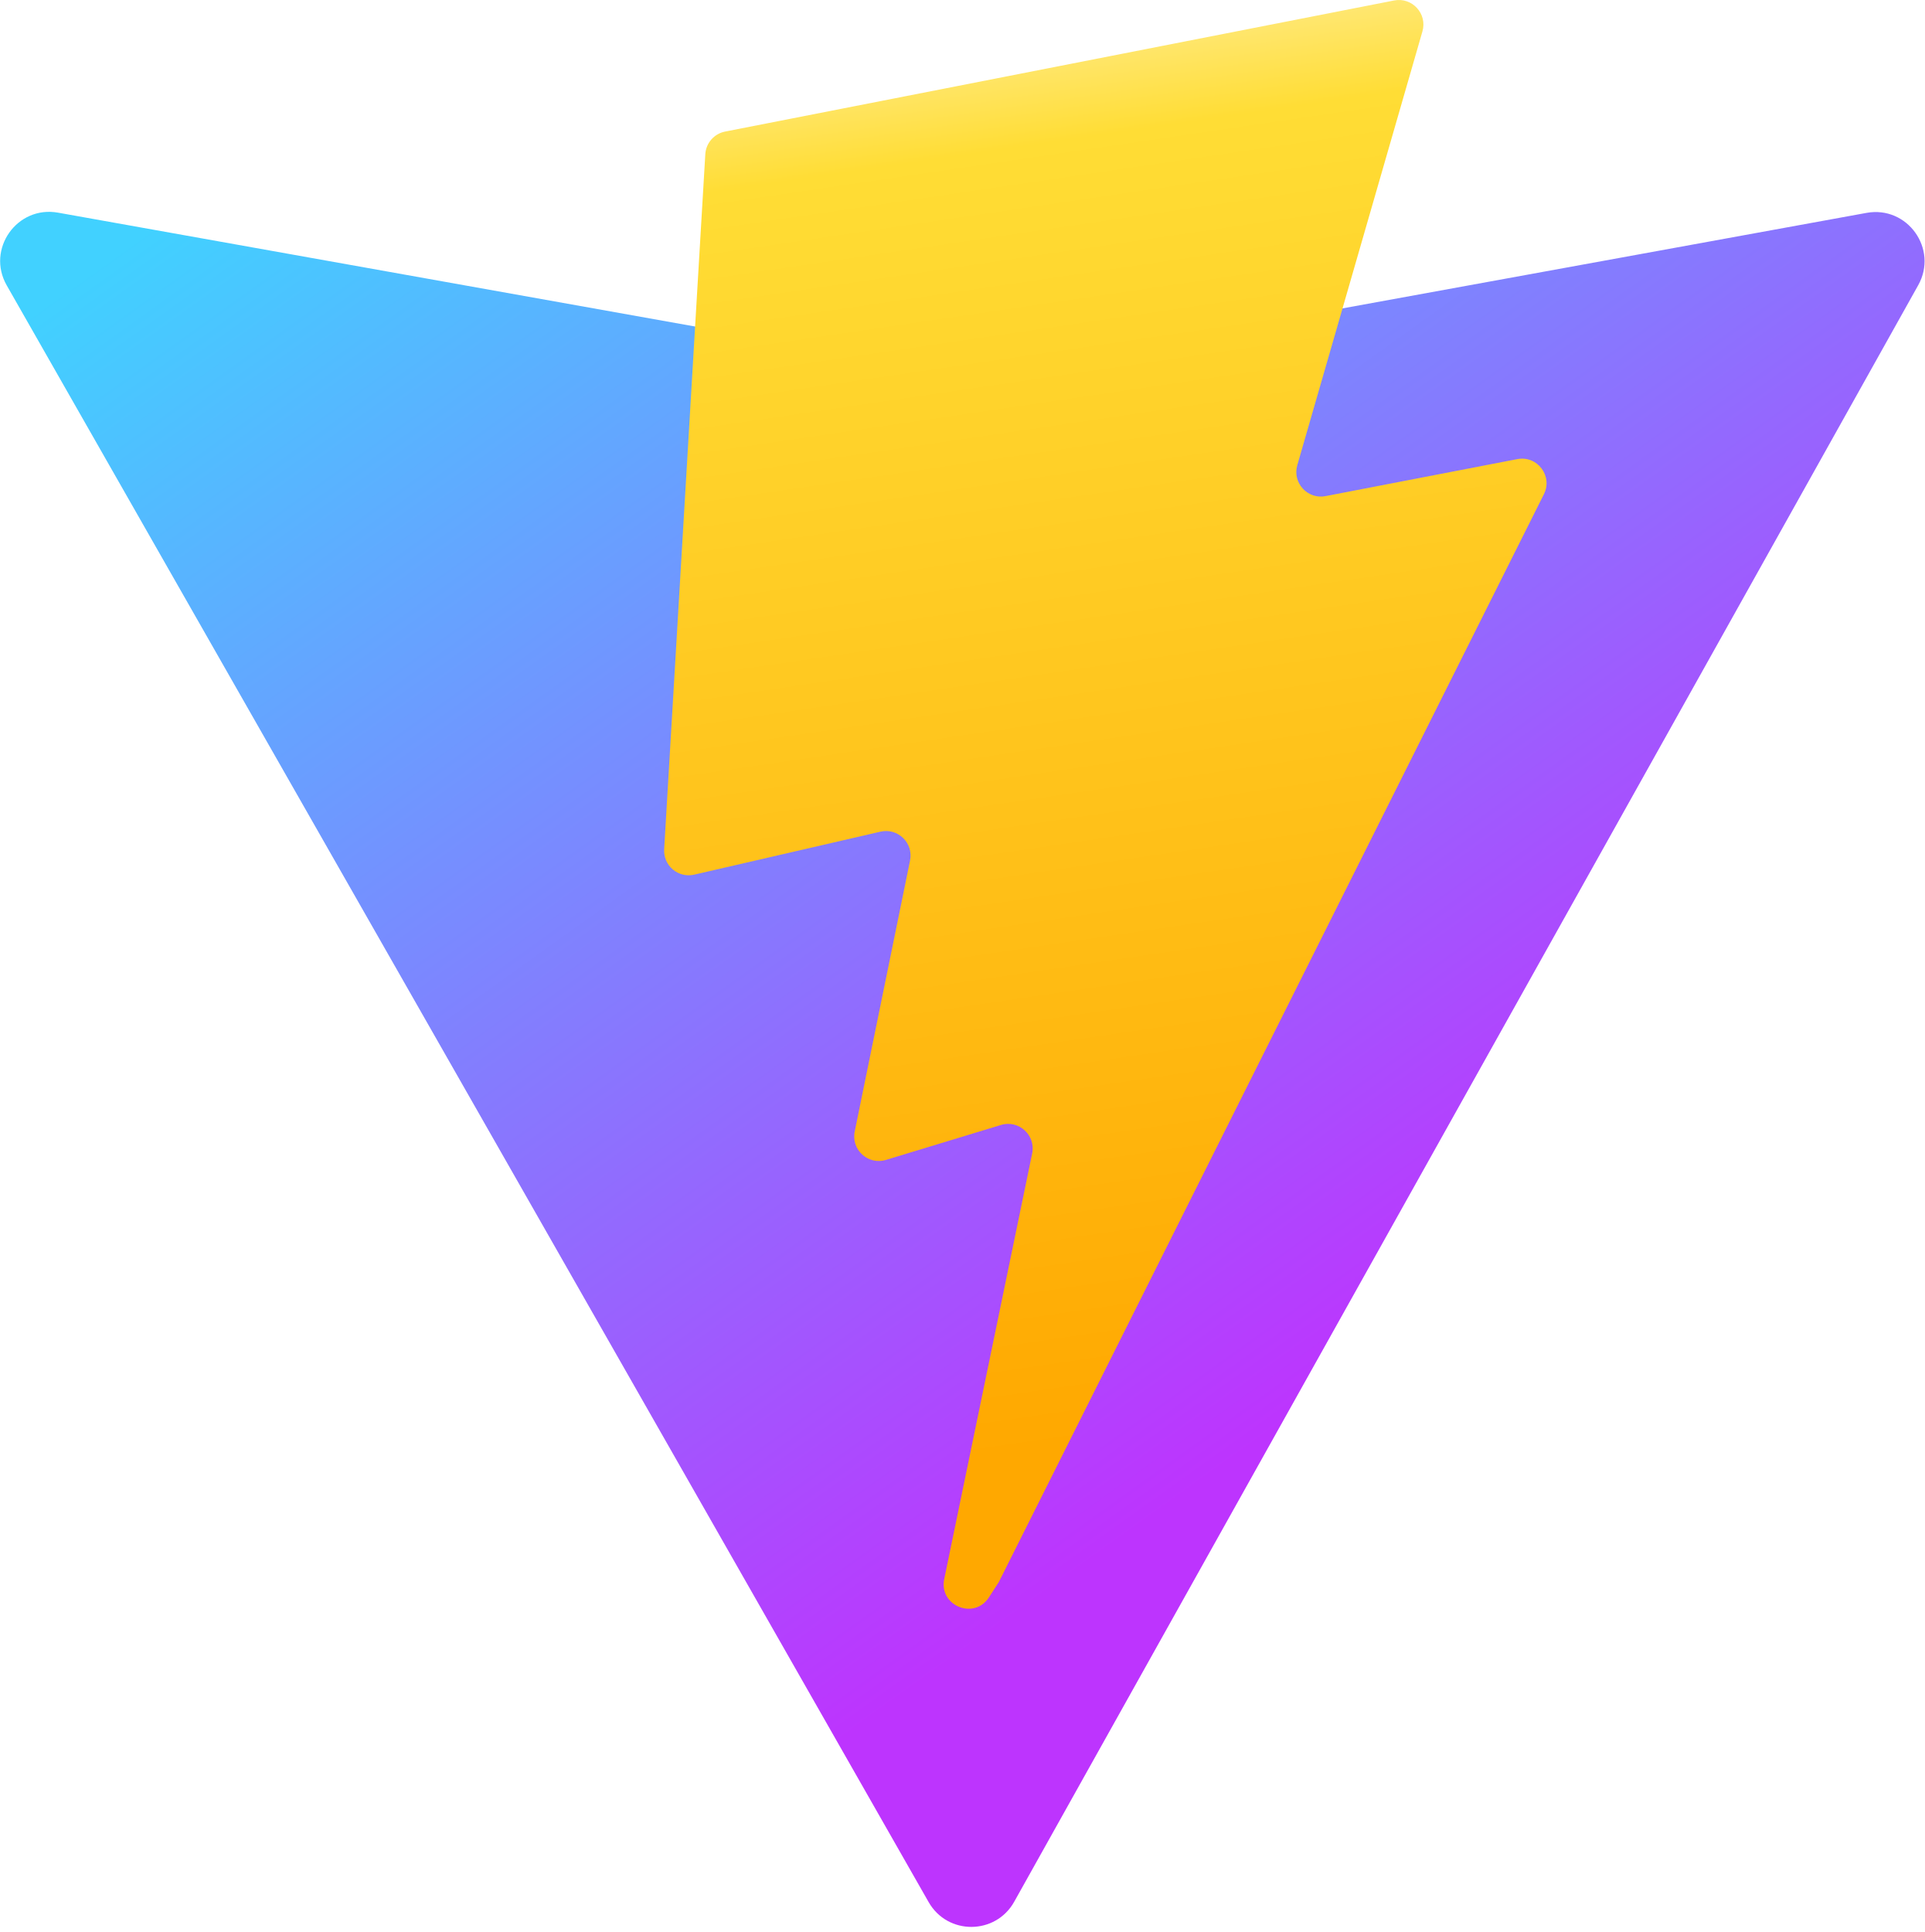
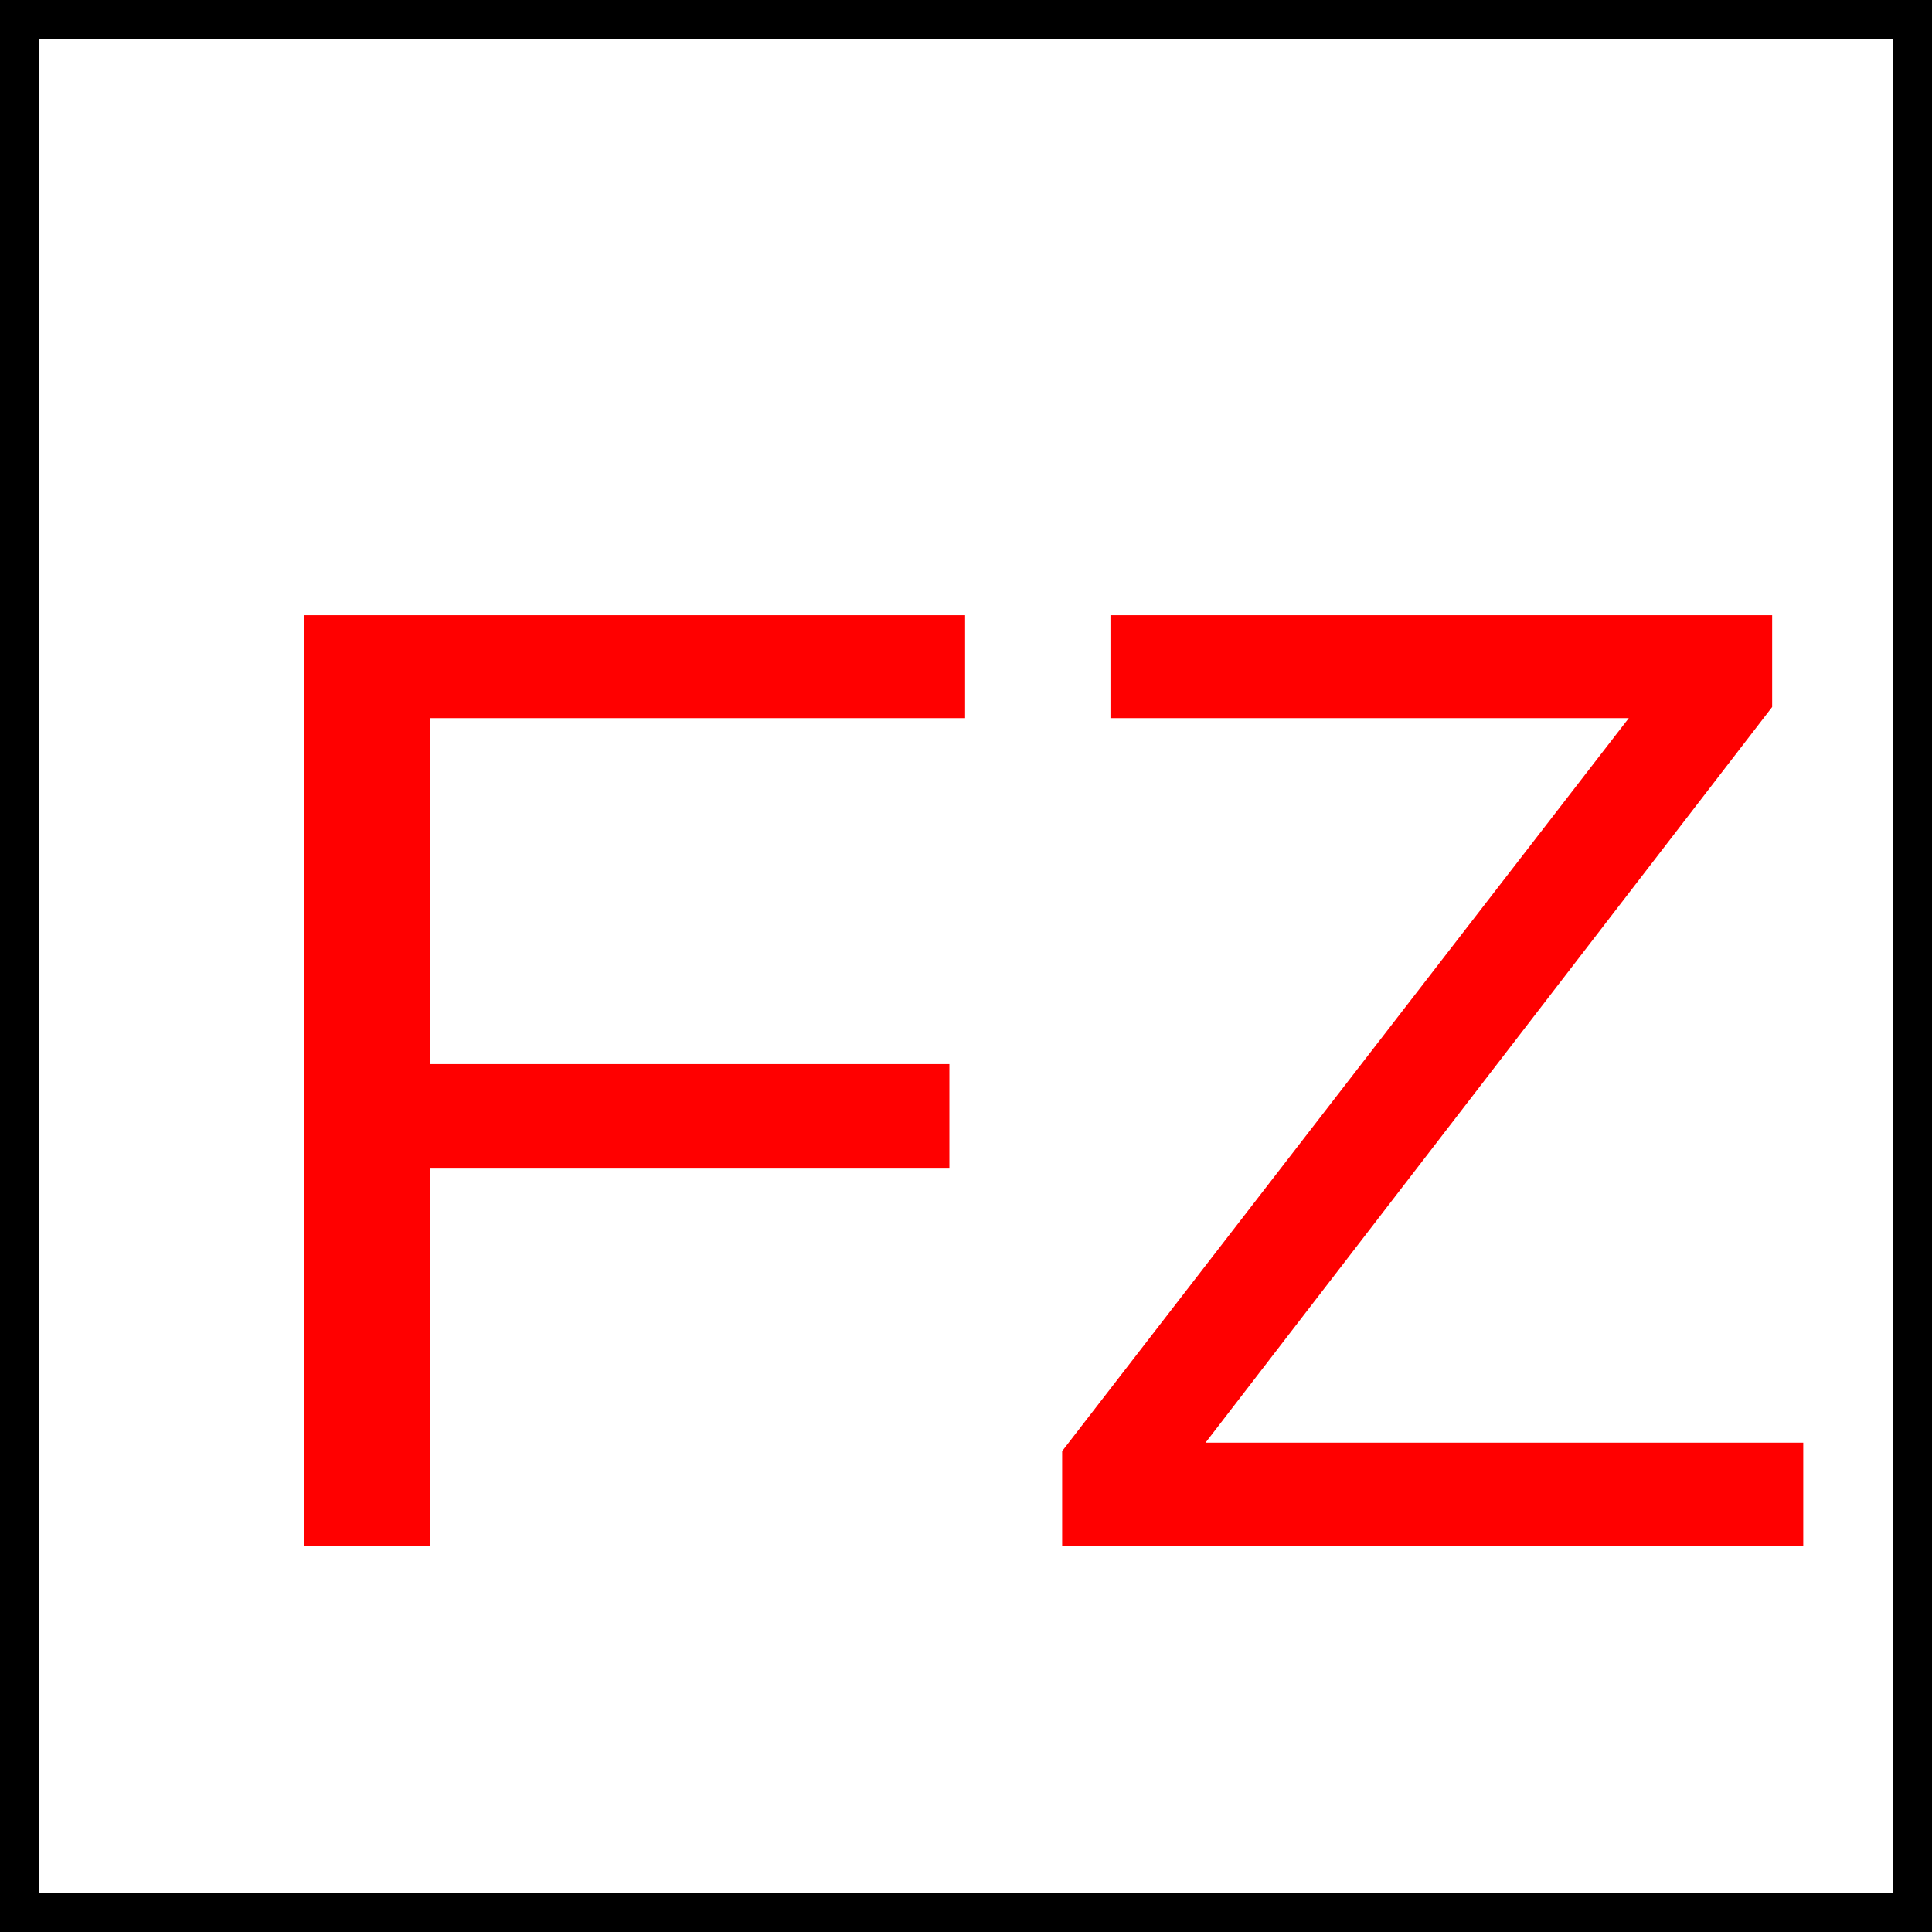
- <svg xmlns="http://www.w3.org/2000/svg" aria-hidden="true" role="img" class="iconify iconify--logos" width="31.88" height="32" preserveAspectRatio="xMidYMid meet" viewBox="0 0 256 257">
-   <defs>
-     <linearGradient id="IconifyId1813088fe1fbc01fb466" x1="-.828%" x2="57.636%" y1="7.652%" y2="78.411%">
-       <stop offset="0%" stop-color="#41D1FF" />
-       <stop offset="100%" stop-color="#BD34FE" />
-     </linearGradient>
-     <linearGradient id="IconifyId1813088fe1fbc01fb467" x1="43.376%" x2="50.316%" y1="2.242%" y2="89.03%">
-       <stop offset="0%" stop-color="#FFEA83" />
-       <stop offset="8.333%" stop-color="#FFDD35" />
-       <stop offset="100%" stop-color="#FFA800" />
-     </linearGradient>
-   </defs>
-   <path fill="url(#IconifyId1813088fe1fbc01fb466)" d="M255.153 37.938L134.897 252.976c-2.483 4.44-8.862 4.466-11.382.048L.875 37.958c-2.746-4.814 1.371-10.646 6.827-9.67l120.385 21.517a6.537 6.537 0 0 0 2.322-.004l117.867-21.483c5.438-.991 9.574 4.796 6.877 9.62Z" />
-   <path fill="url(#IconifyId1813088fe1fbc01fb467)" d="M185.432.063L96.44 17.501a3.268 3.268 0 0 0-2.634 3.014l-5.474 92.456a3.268 3.268 0 0 0 3.997 3.378l24.777-5.718c2.318-.535 4.413 1.507 3.936 3.838l-7.361 36.047c-.495 2.426 1.782 4.5 4.151 3.78l15.304-4.649c2.372-.72 4.652 1.36 4.15 3.788l-11.698 56.621c-.732 3.542 3.979 5.473 5.943 2.437l1.313-2.028l72.516-144.72c1.215-2.423-.88-5.186-3.54-4.672l-25.505 4.922c-2.396.462-4.435-1.77-3.759-4.114l16.646-57.705c.677-2.35-1.37-4.583-3.769-4.113Z" />
+ <svg xmlns="http://www.w3.org/2000/svg" width="32" height="32" viewBox="0 0 100 100">
+   <rect x="1" y="1" width="98" height="98" fill="none" stroke="black" stroke-width="2" />
+   <text x="10" y="80" font-size="70" fill="red" font-family="Arial, sans-serif">FZ</text>
</svg>
